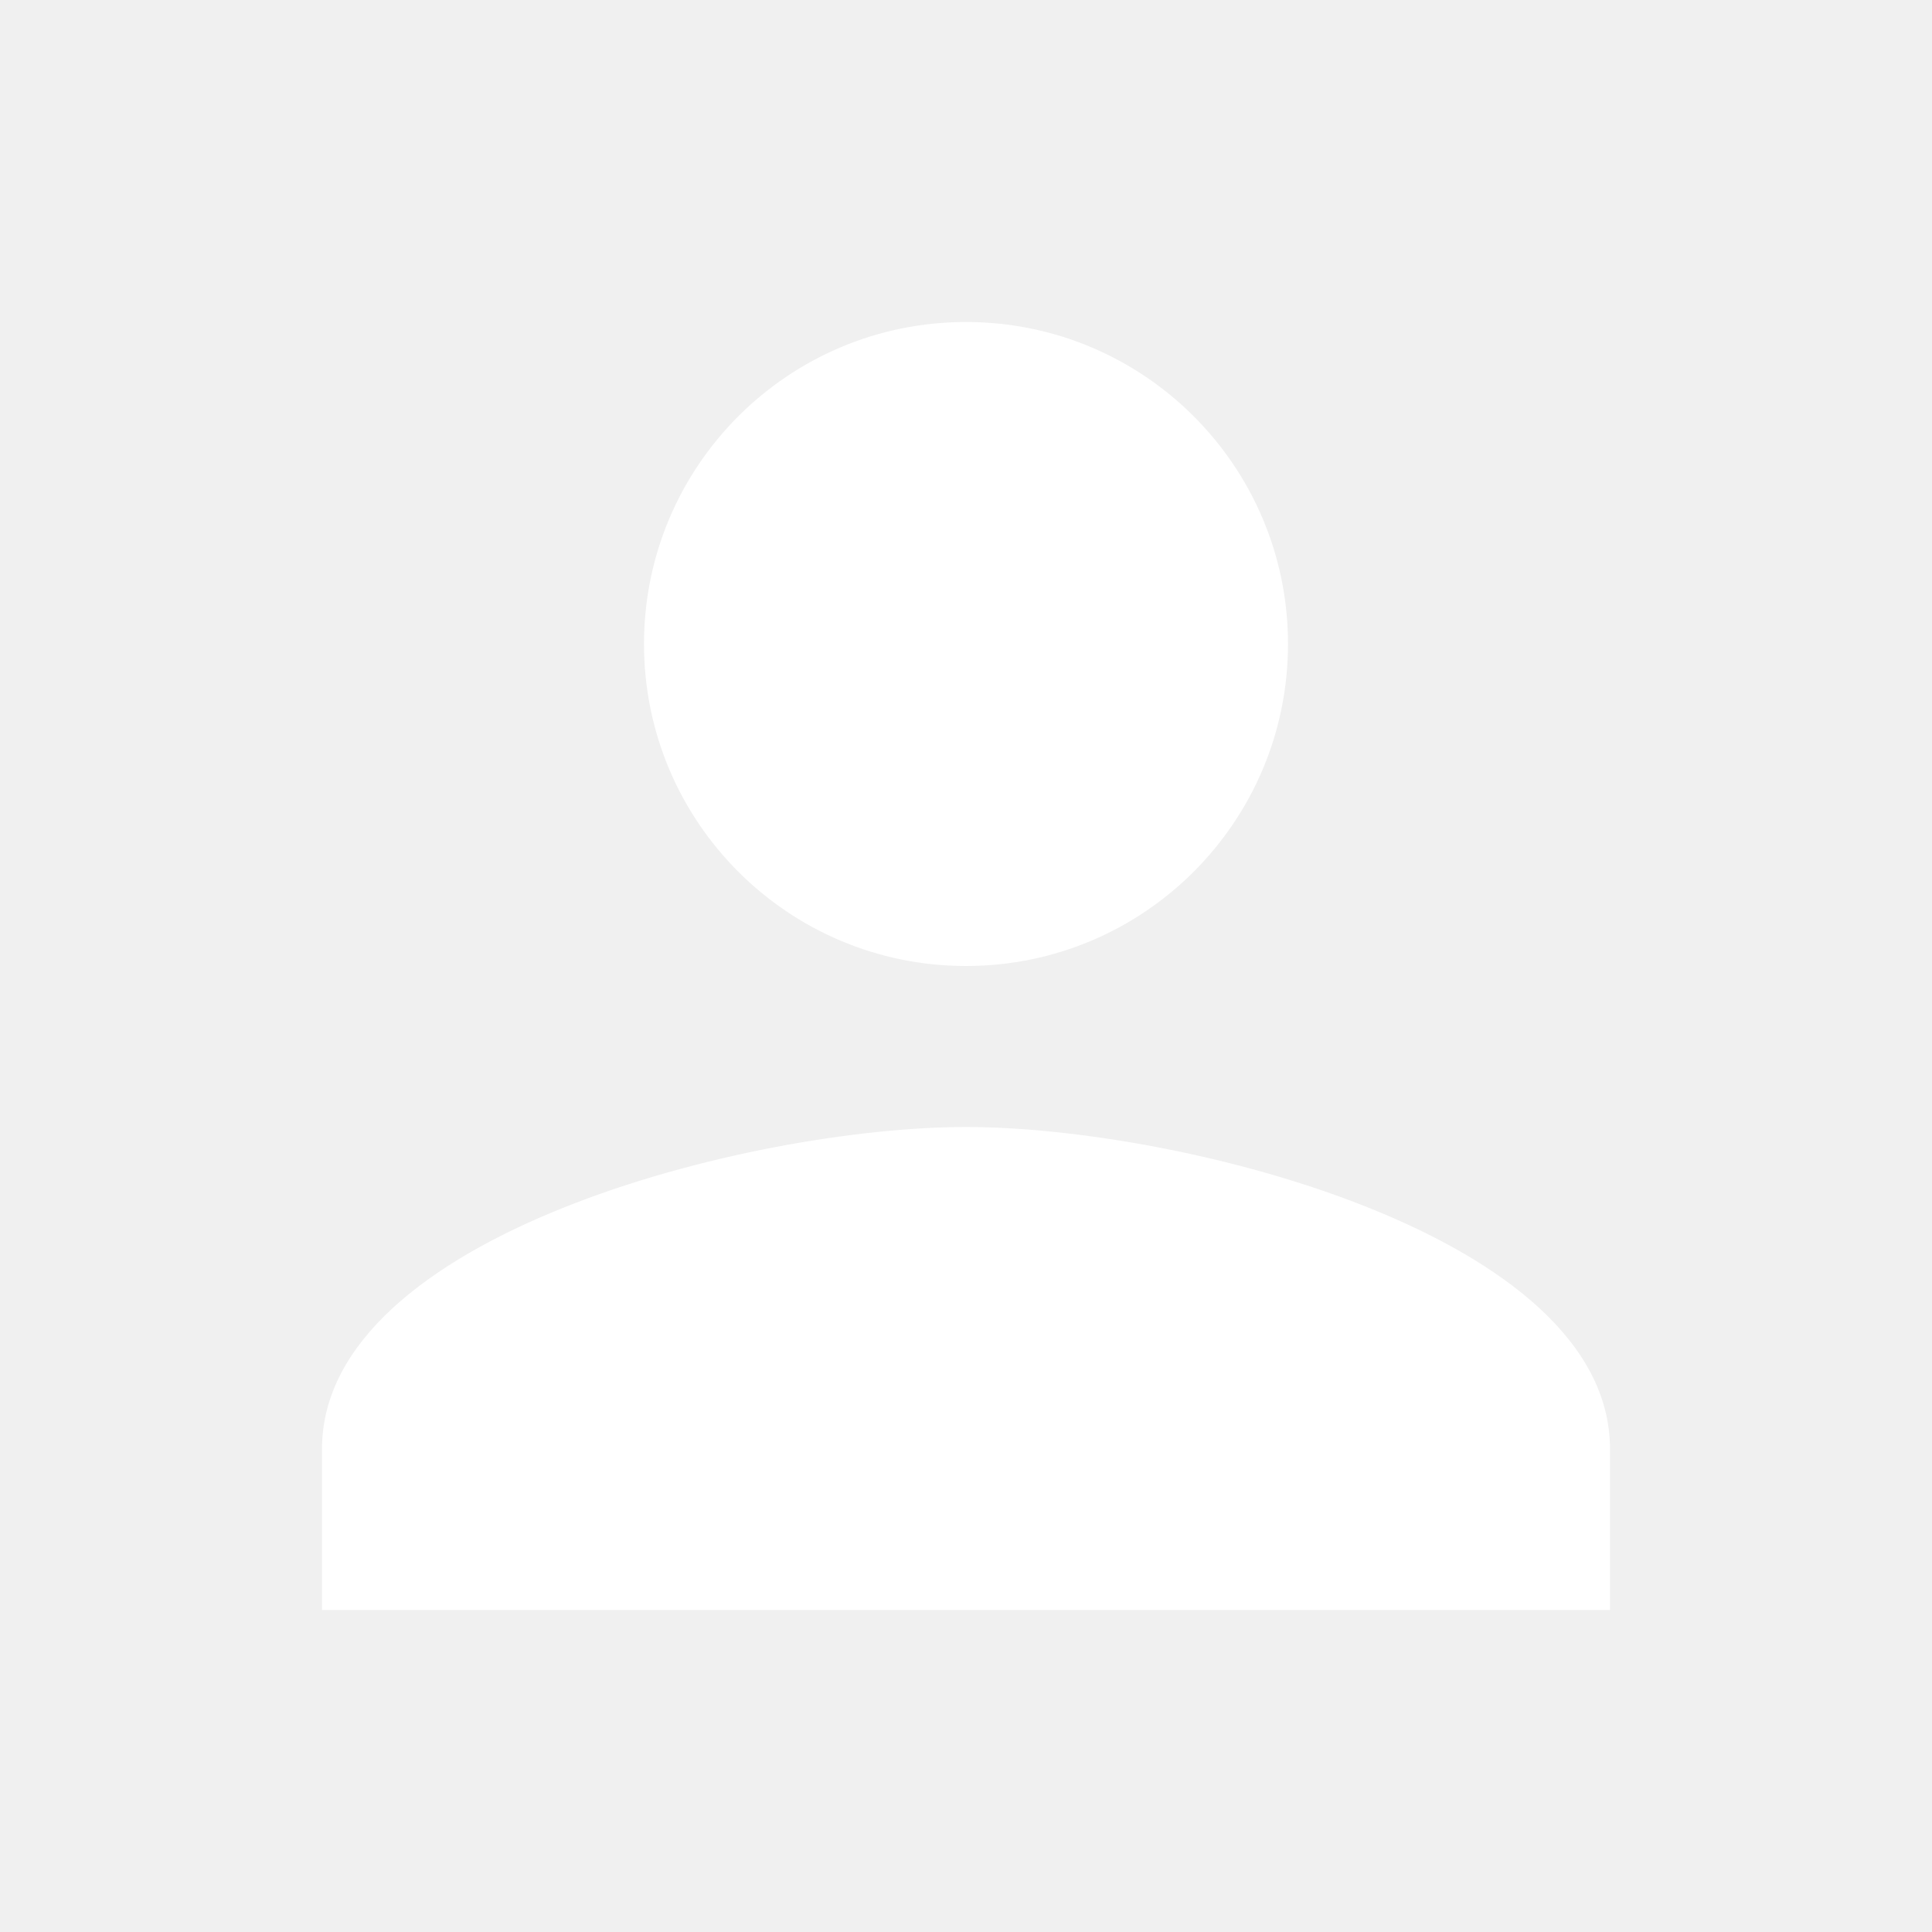
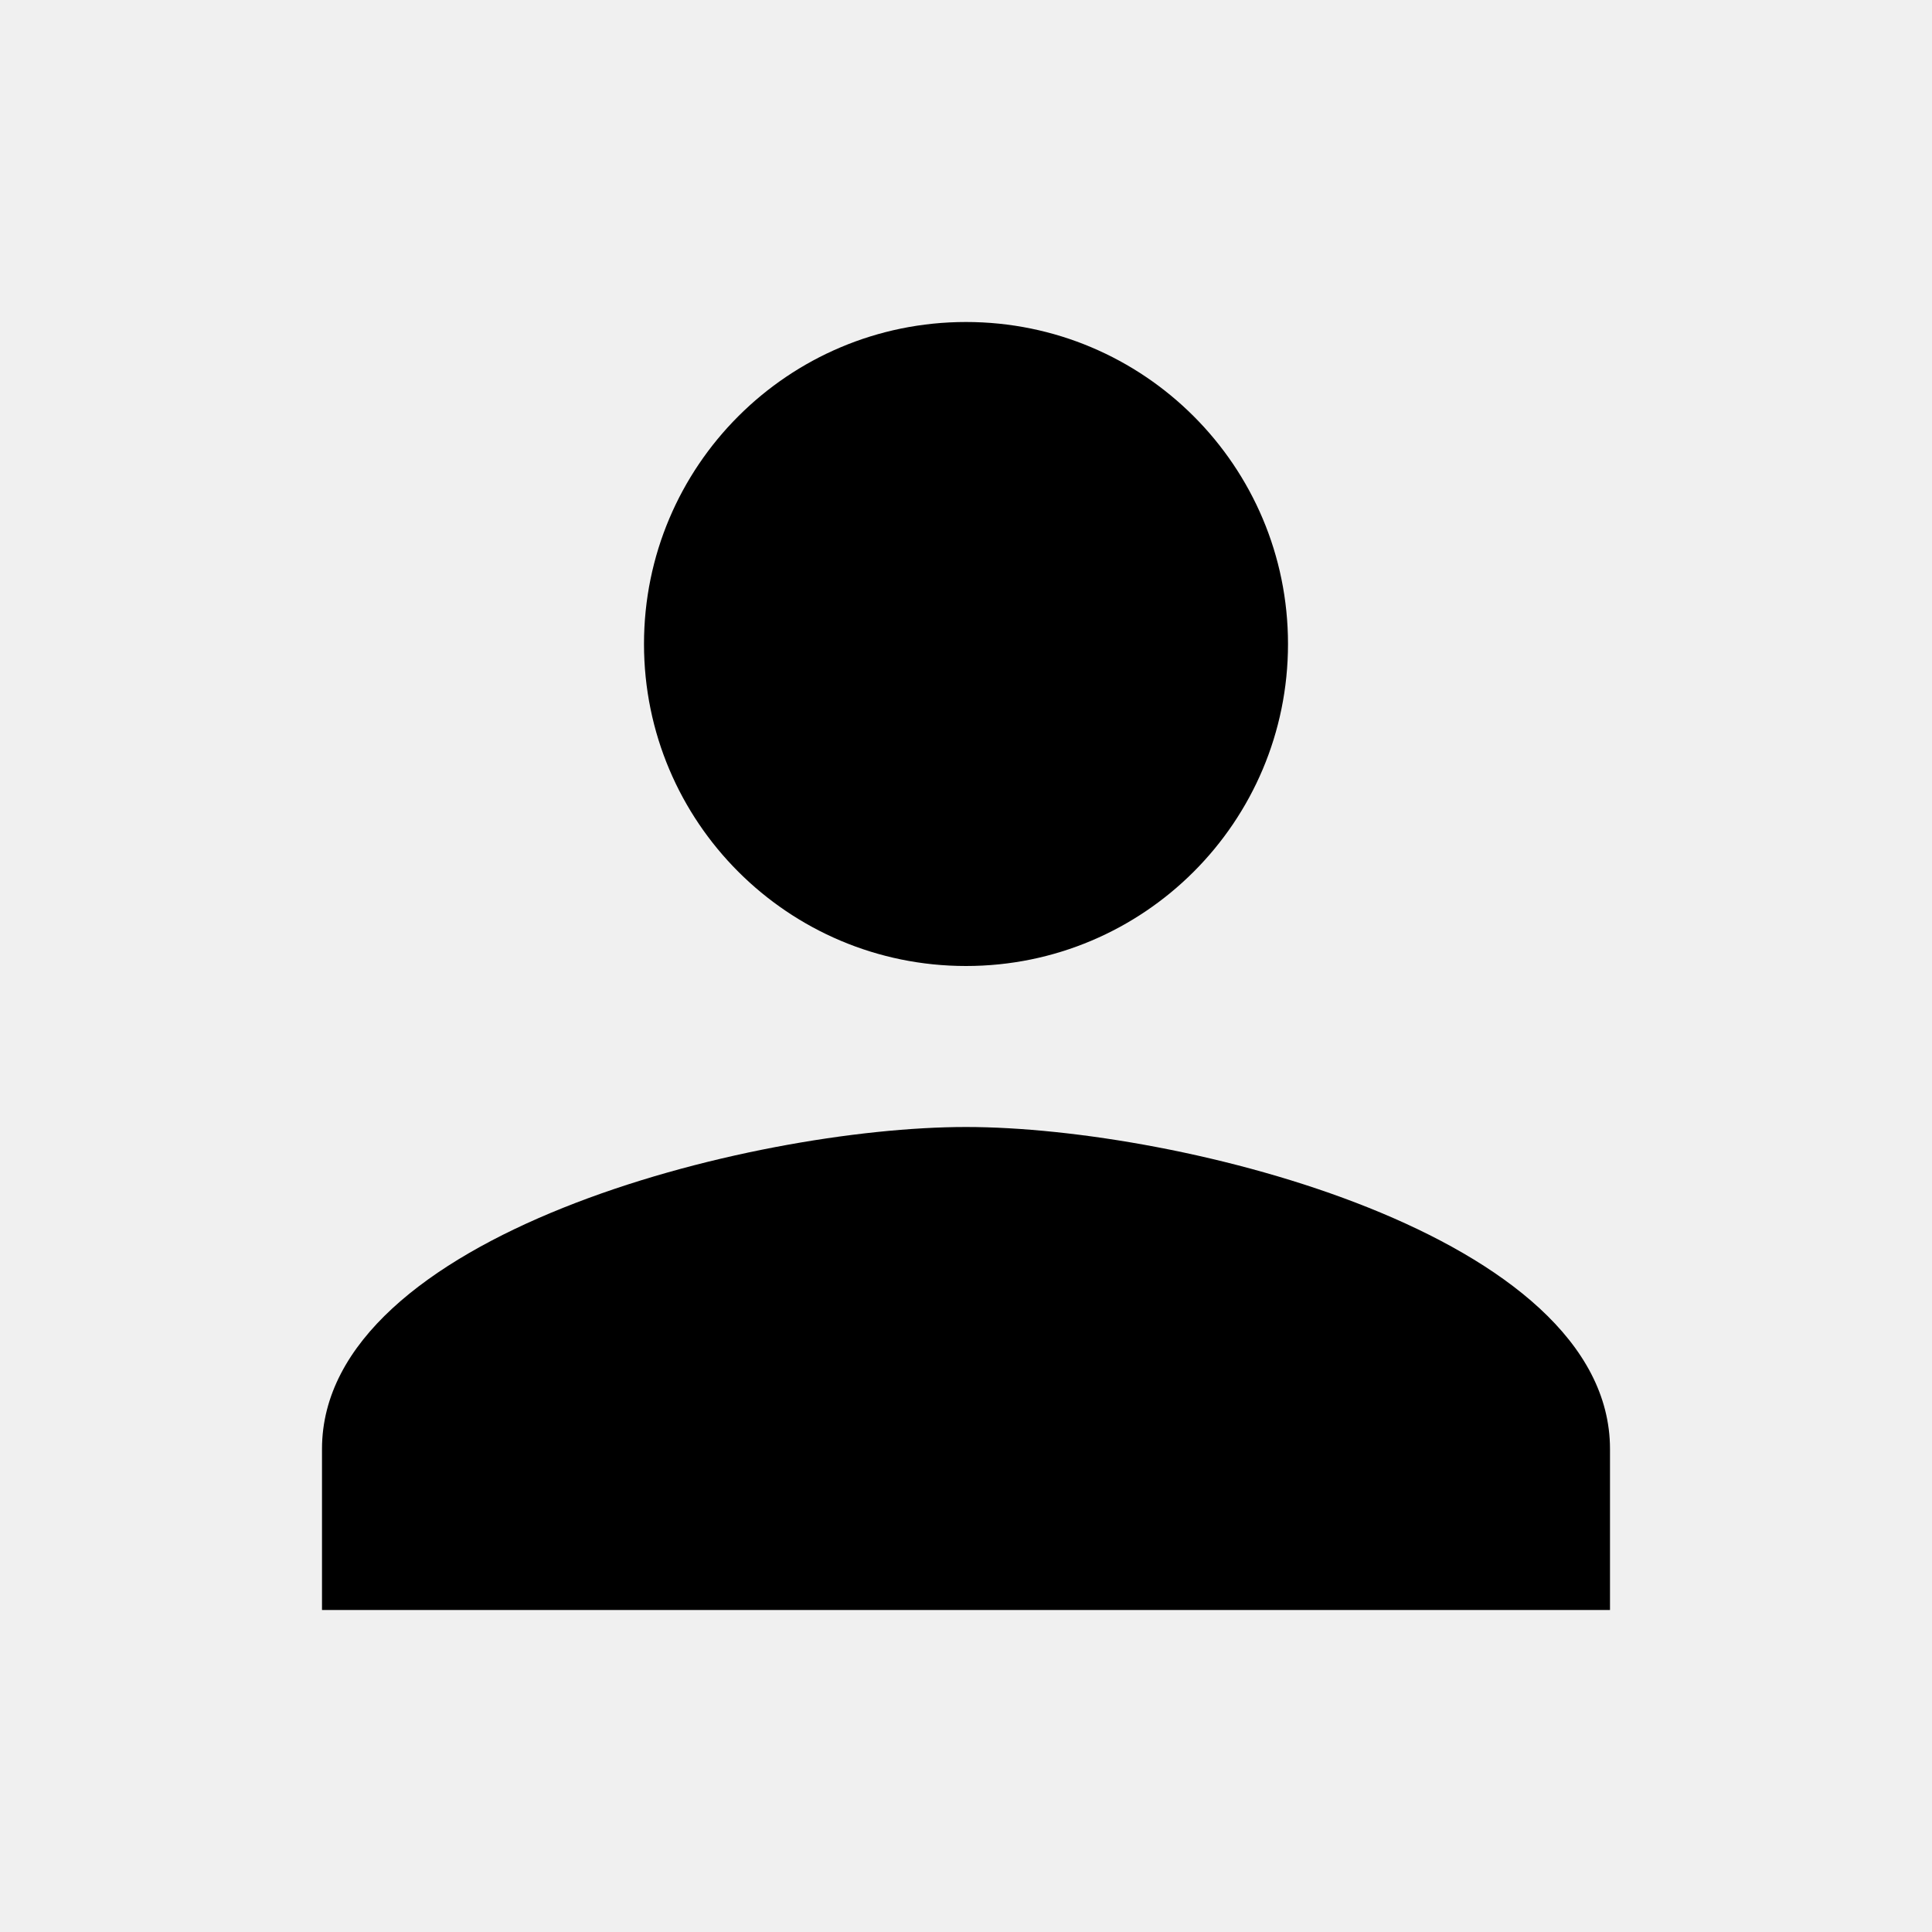
<svg xmlns="http://www.w3.org/2000/svg" width="24" height="24" viewBox="0 0 24 24">
-   <path fill="#fff" d="M12 12c2.21 0 4-1.79 4-4s-1.79-4-4-4-4 1.79-4 4 1.79 4 4 4zm0 2c-2.67 0-8 1.34-8 4v2h16v-2c0-2.66-5.33-4-8-4z" />
+   <path fill="#000" d="M12 12c2.21 0 4-1.79 4-4s-1.79-4-4-4-4 1.79-4 4 1.79 4 4 4zm0 2c-2.67 0-8 1.34-8 4v2h16v-2c0-2.66-5.33-4-8-4z" />
  <path d="M0 0h24v24H0z" fill="none" />
</svg>
